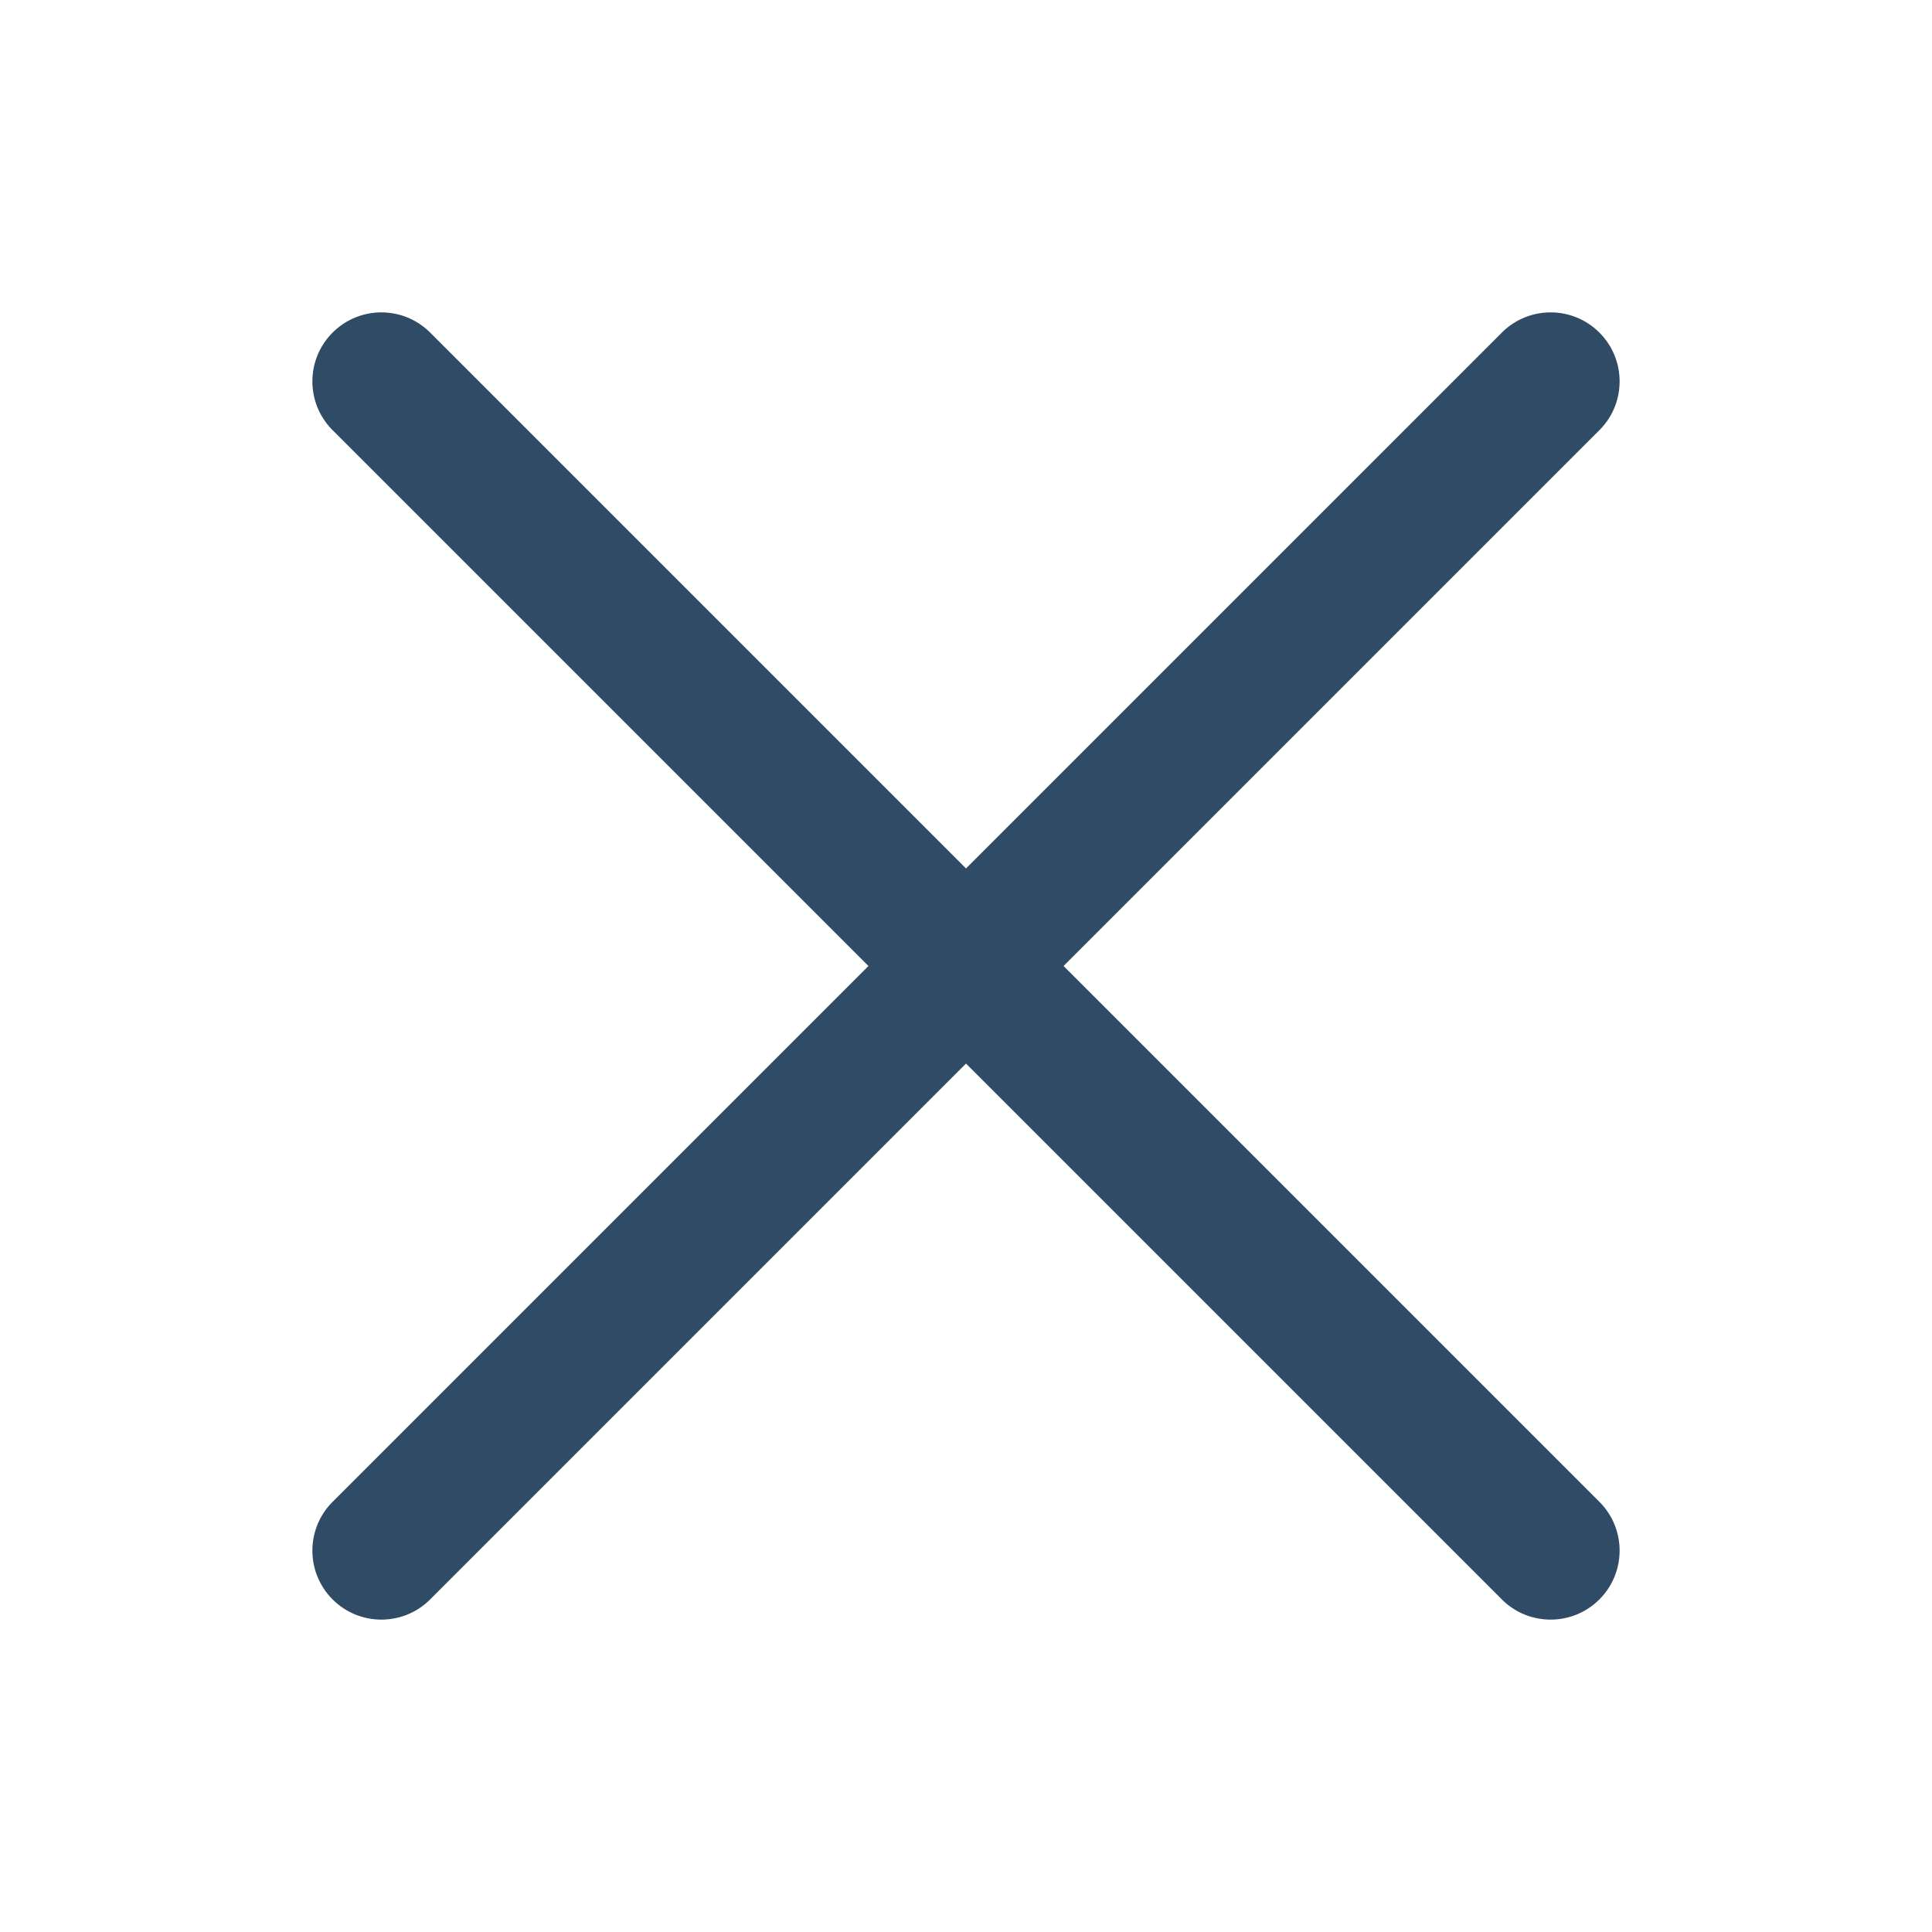
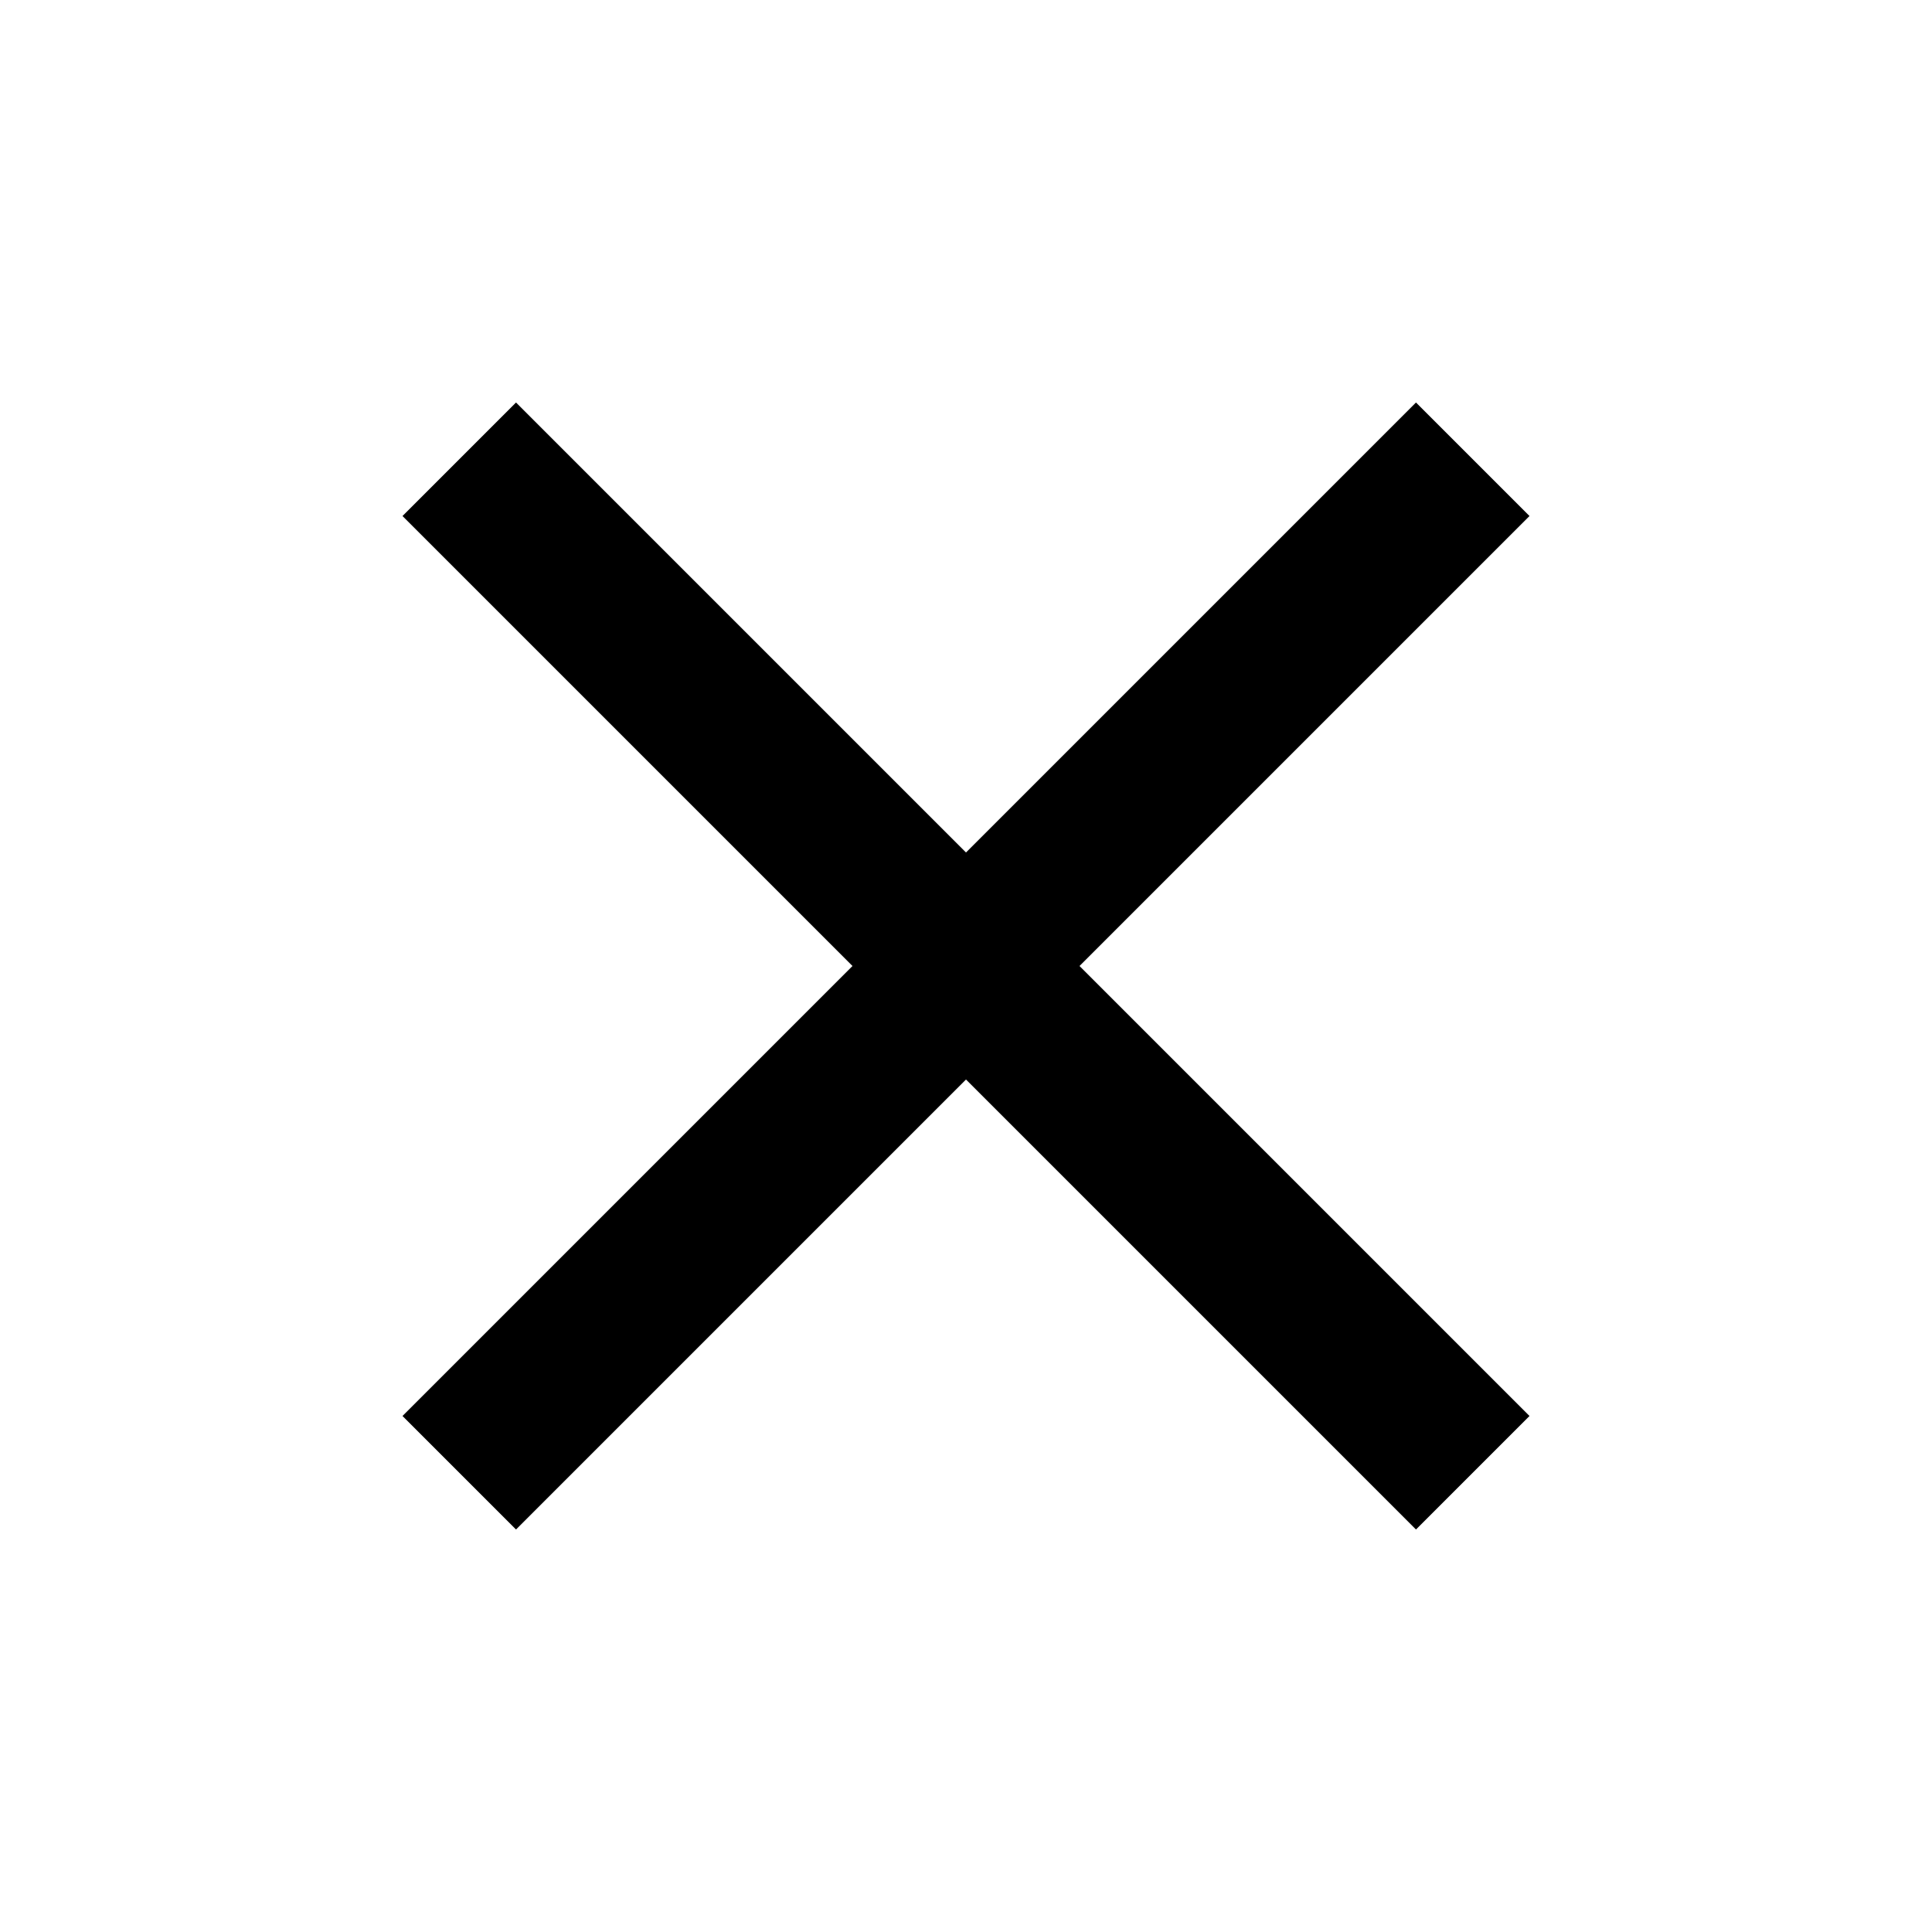
- <svg xmlns="http://www.w3.org/2000/svg" class="icon" height="40" width="40" viewBox="0 0 28 28">
-   <path fill="#2F4B66" d="M14 12.586l7.778-7.778a1 1 0 0 1 1.414 1.414L15.414 14l7.778 7.778a1 1 0 0 1-1.414 1.414L14 15.414l-7.778 7.778a1 1 0 0 1-1.414-1.414L12.586 14 4.808 6.222a1 1 0 0 1 1.414-1.414L14 12.586z" />
+ <svg xmlns="http://www.w3.org/2000/svg" class="icon" height="40" width="40" viewBox="0 0 24 24">
+   <path d="M19,6.41L17.59,5L12,10.59L6.41,5L5,6.41L10.59,12L5,17.59L6.41,19L12,13.41L17.59,19L19,17.59L13.41,12L19,6.41Z" />
</svg>
